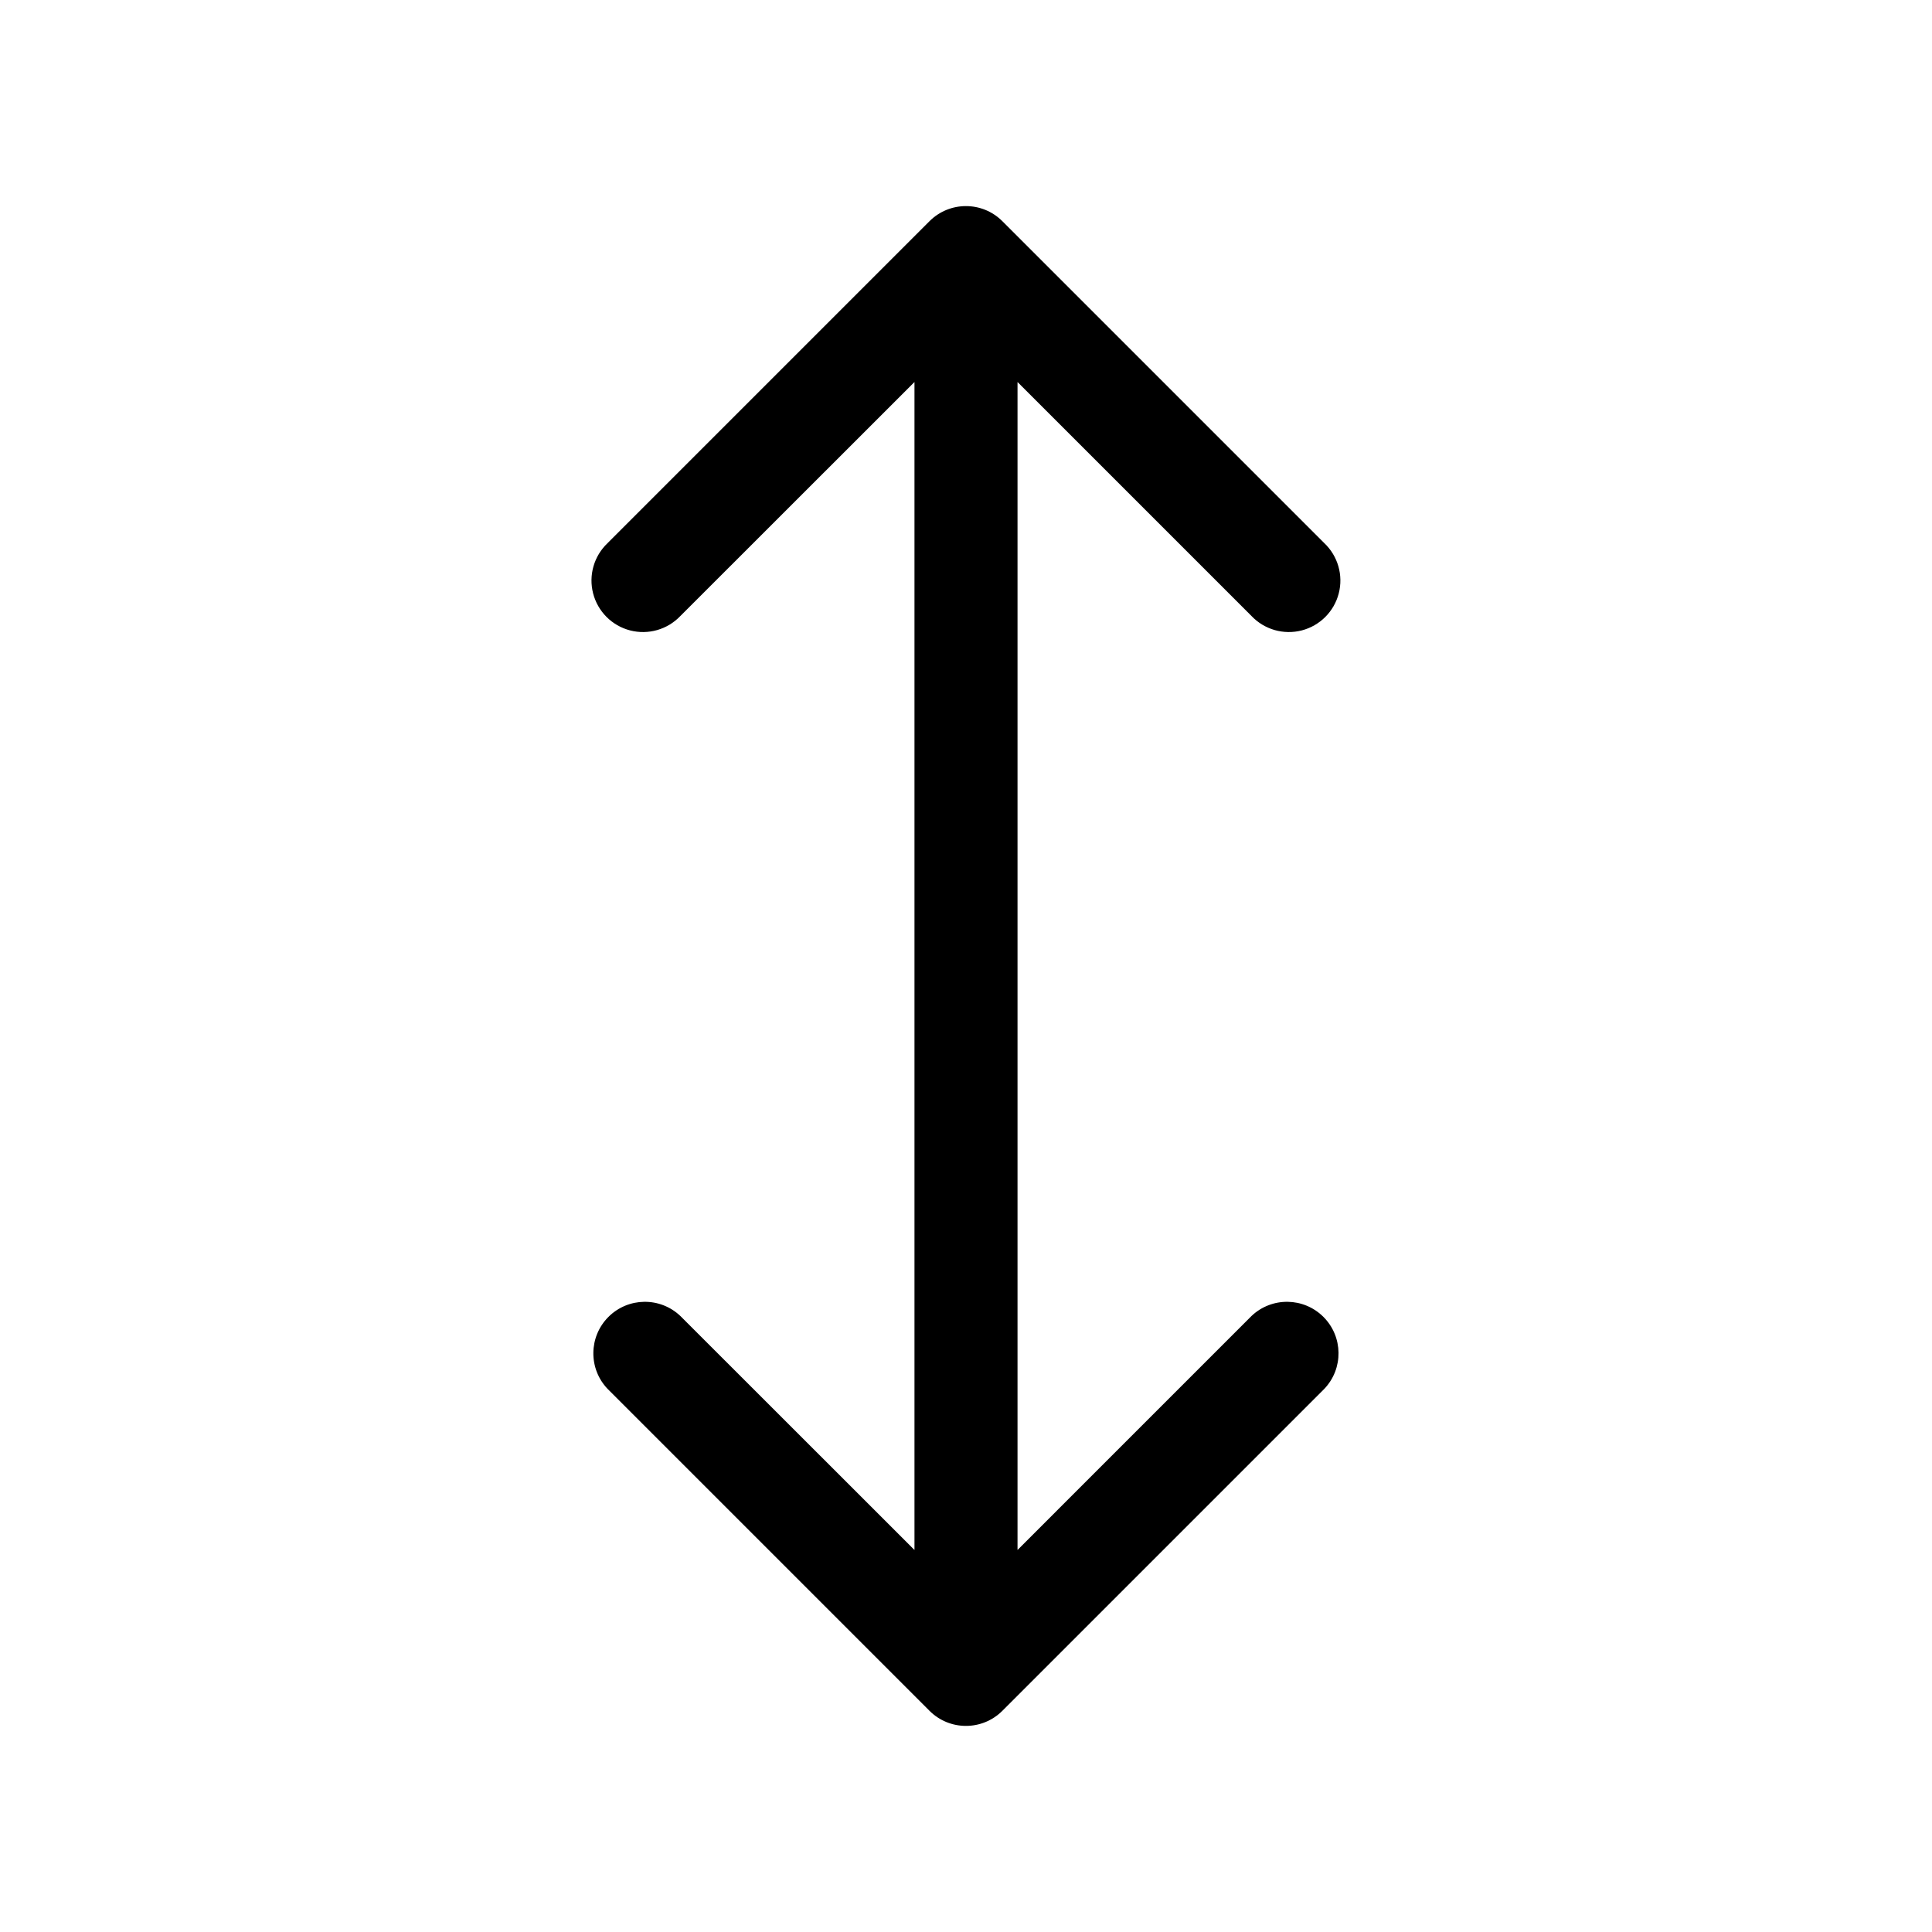
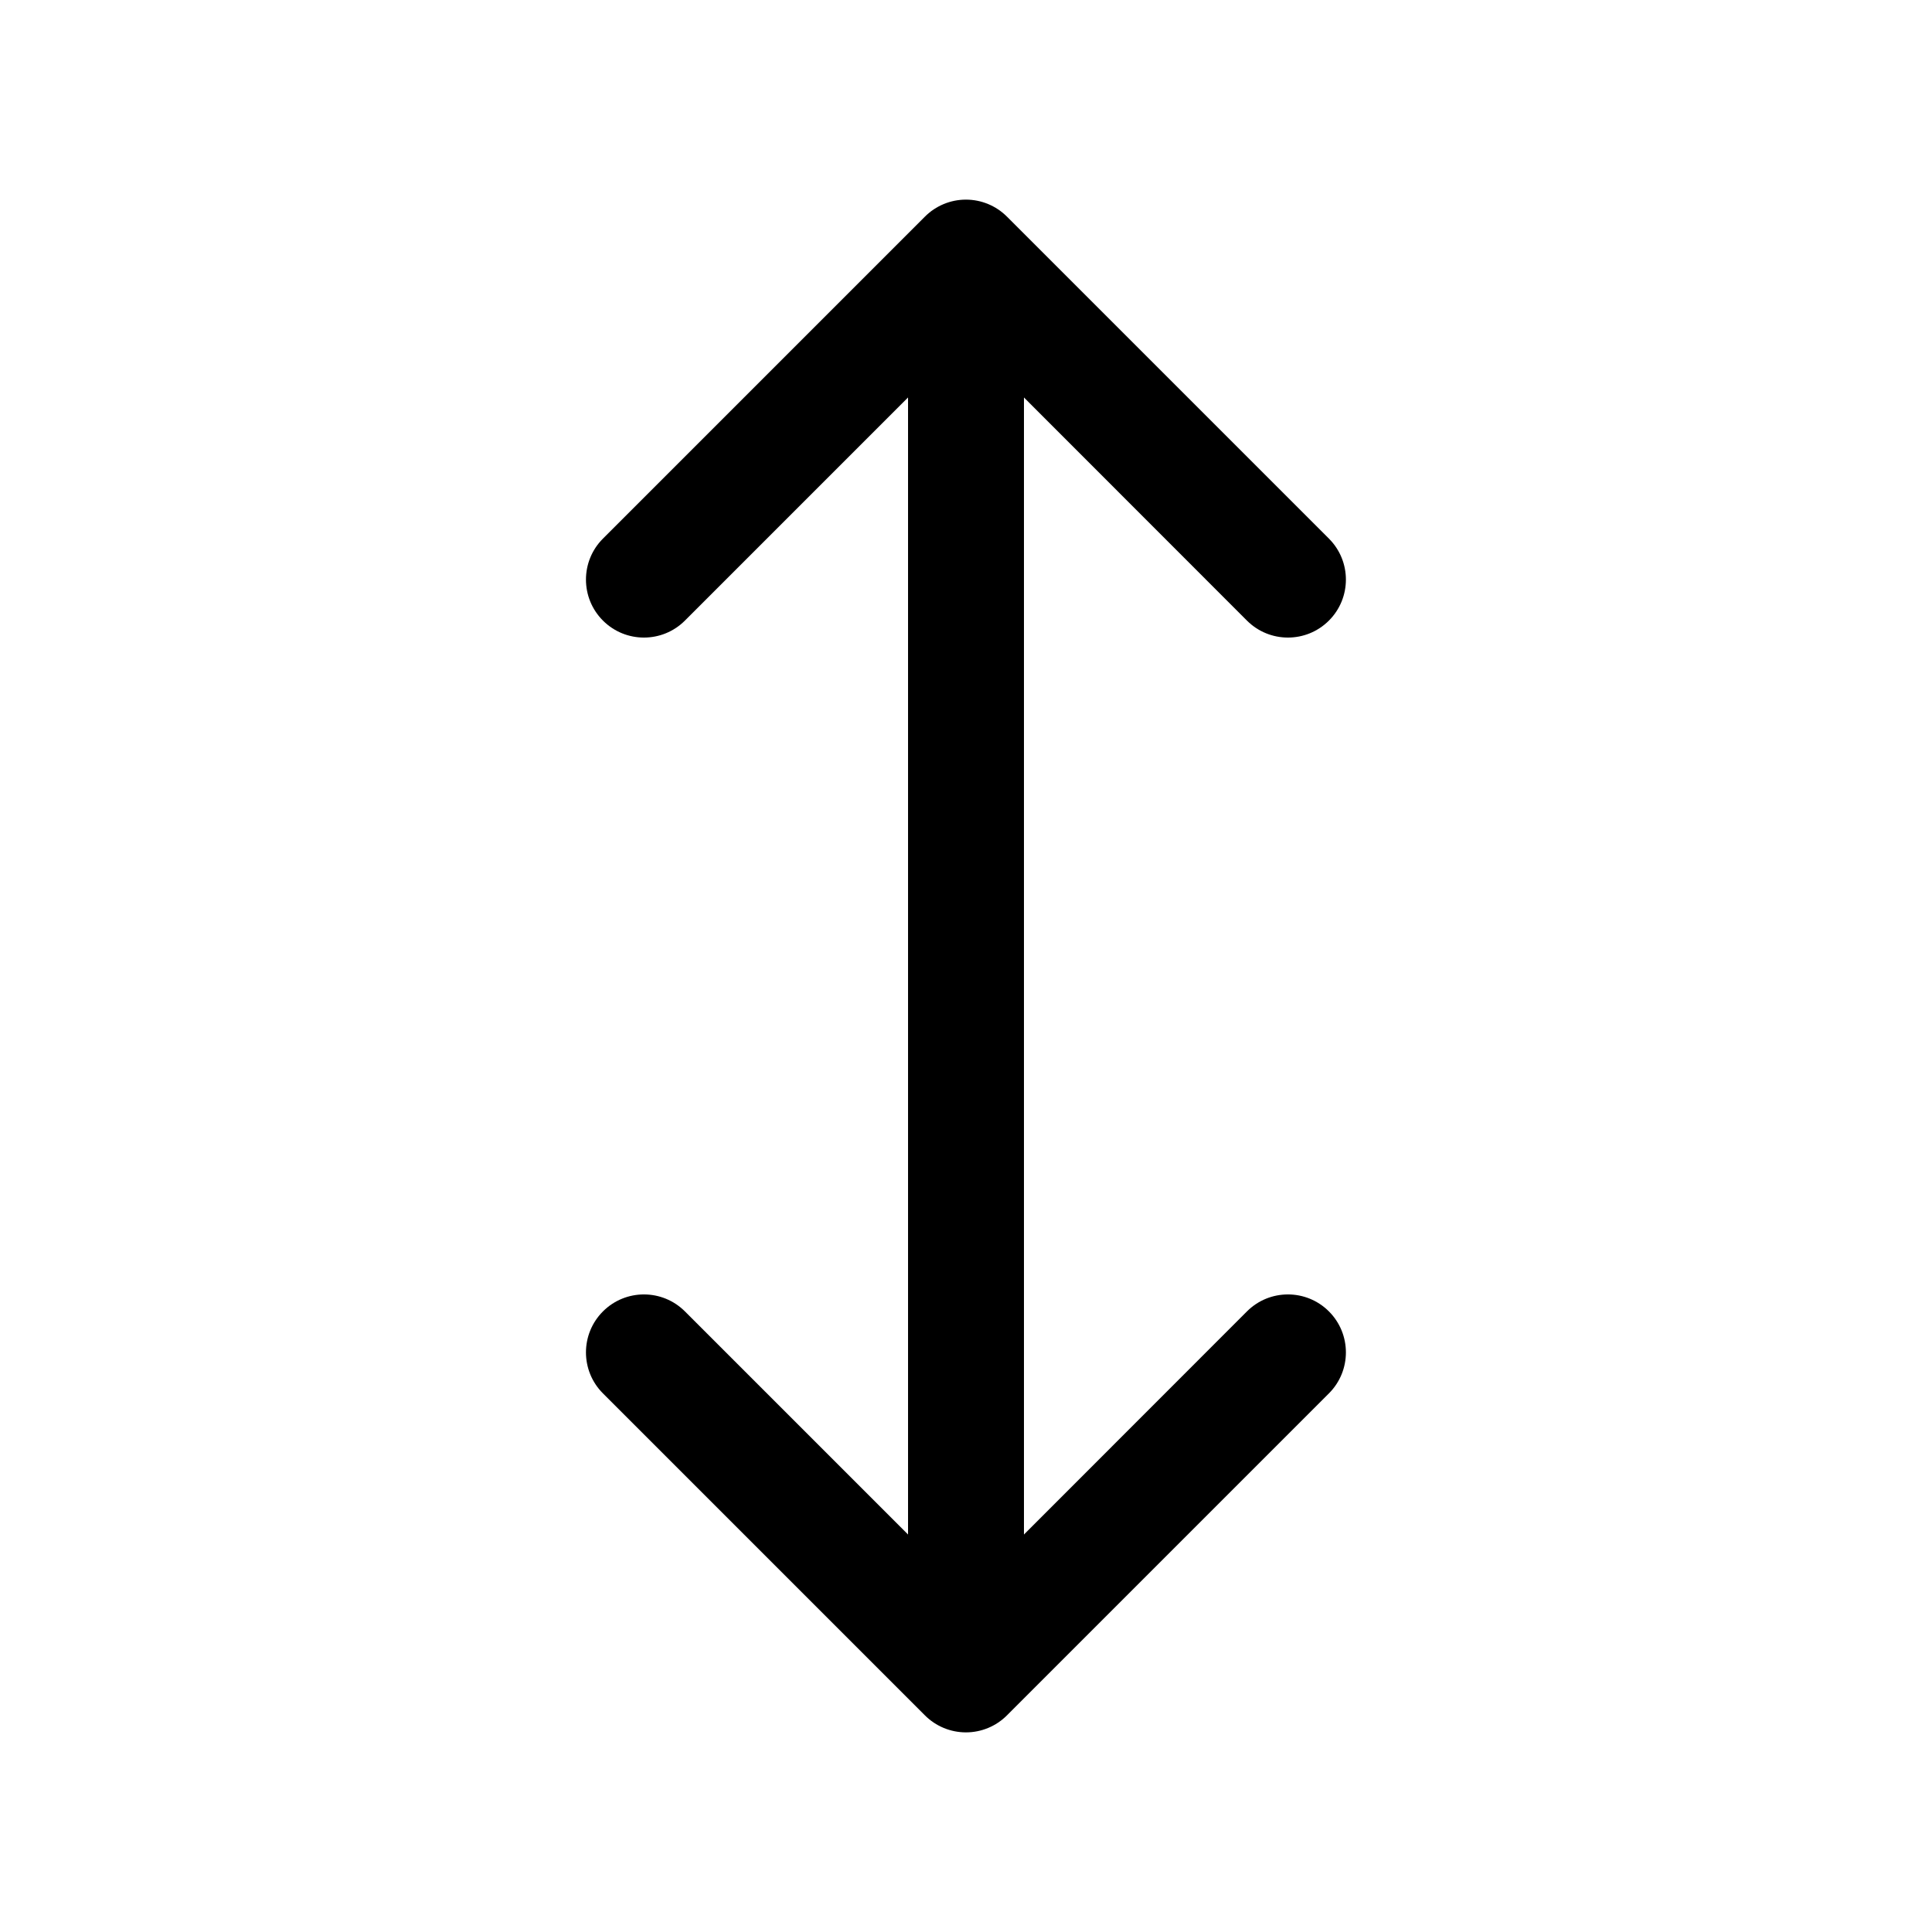
<svg xmlns="http://www.w3.org/2000/svg" width="15" height="15" fill="none">
-   <path fill-rule="evenodd" clip-rule="evenodd" d="M7.217 1.717a.4.4 0 01.565 0l2.5 2.5a.4.4 0 11-.565.566L7.9 2.966v9.068l1.817-1.817a.4.4 0 01.565.566l-2.5 2.5a.4.4 0 01-.565 0l-2.5-2.5a.4.4 0 01.565-.566L7.1 12.034V2.966L5.282 4.783a.4.4 0 11-.565-.566l2.5-2.5z" fill="currentColor" />
+   <path fill-rule="evenodd" clip-rule="evenodd" d="M7.181 1.682a.45.45 0 01.637 0l2.5 2.5a.45.45 0 01-.637.636L7.95 3.086v8.828l1.731-1.732a.45.45 0 01.637.636l-2.5 2.5a.45.45 0 01-.637 0l-2.5-2.5a.45.45 0 01.637-.636l1.732 1.732V3.086L5.318 4.818a.45.45 0 01-.637-.636l2.5-2.5z" fill="currentColor" />
</svg>
